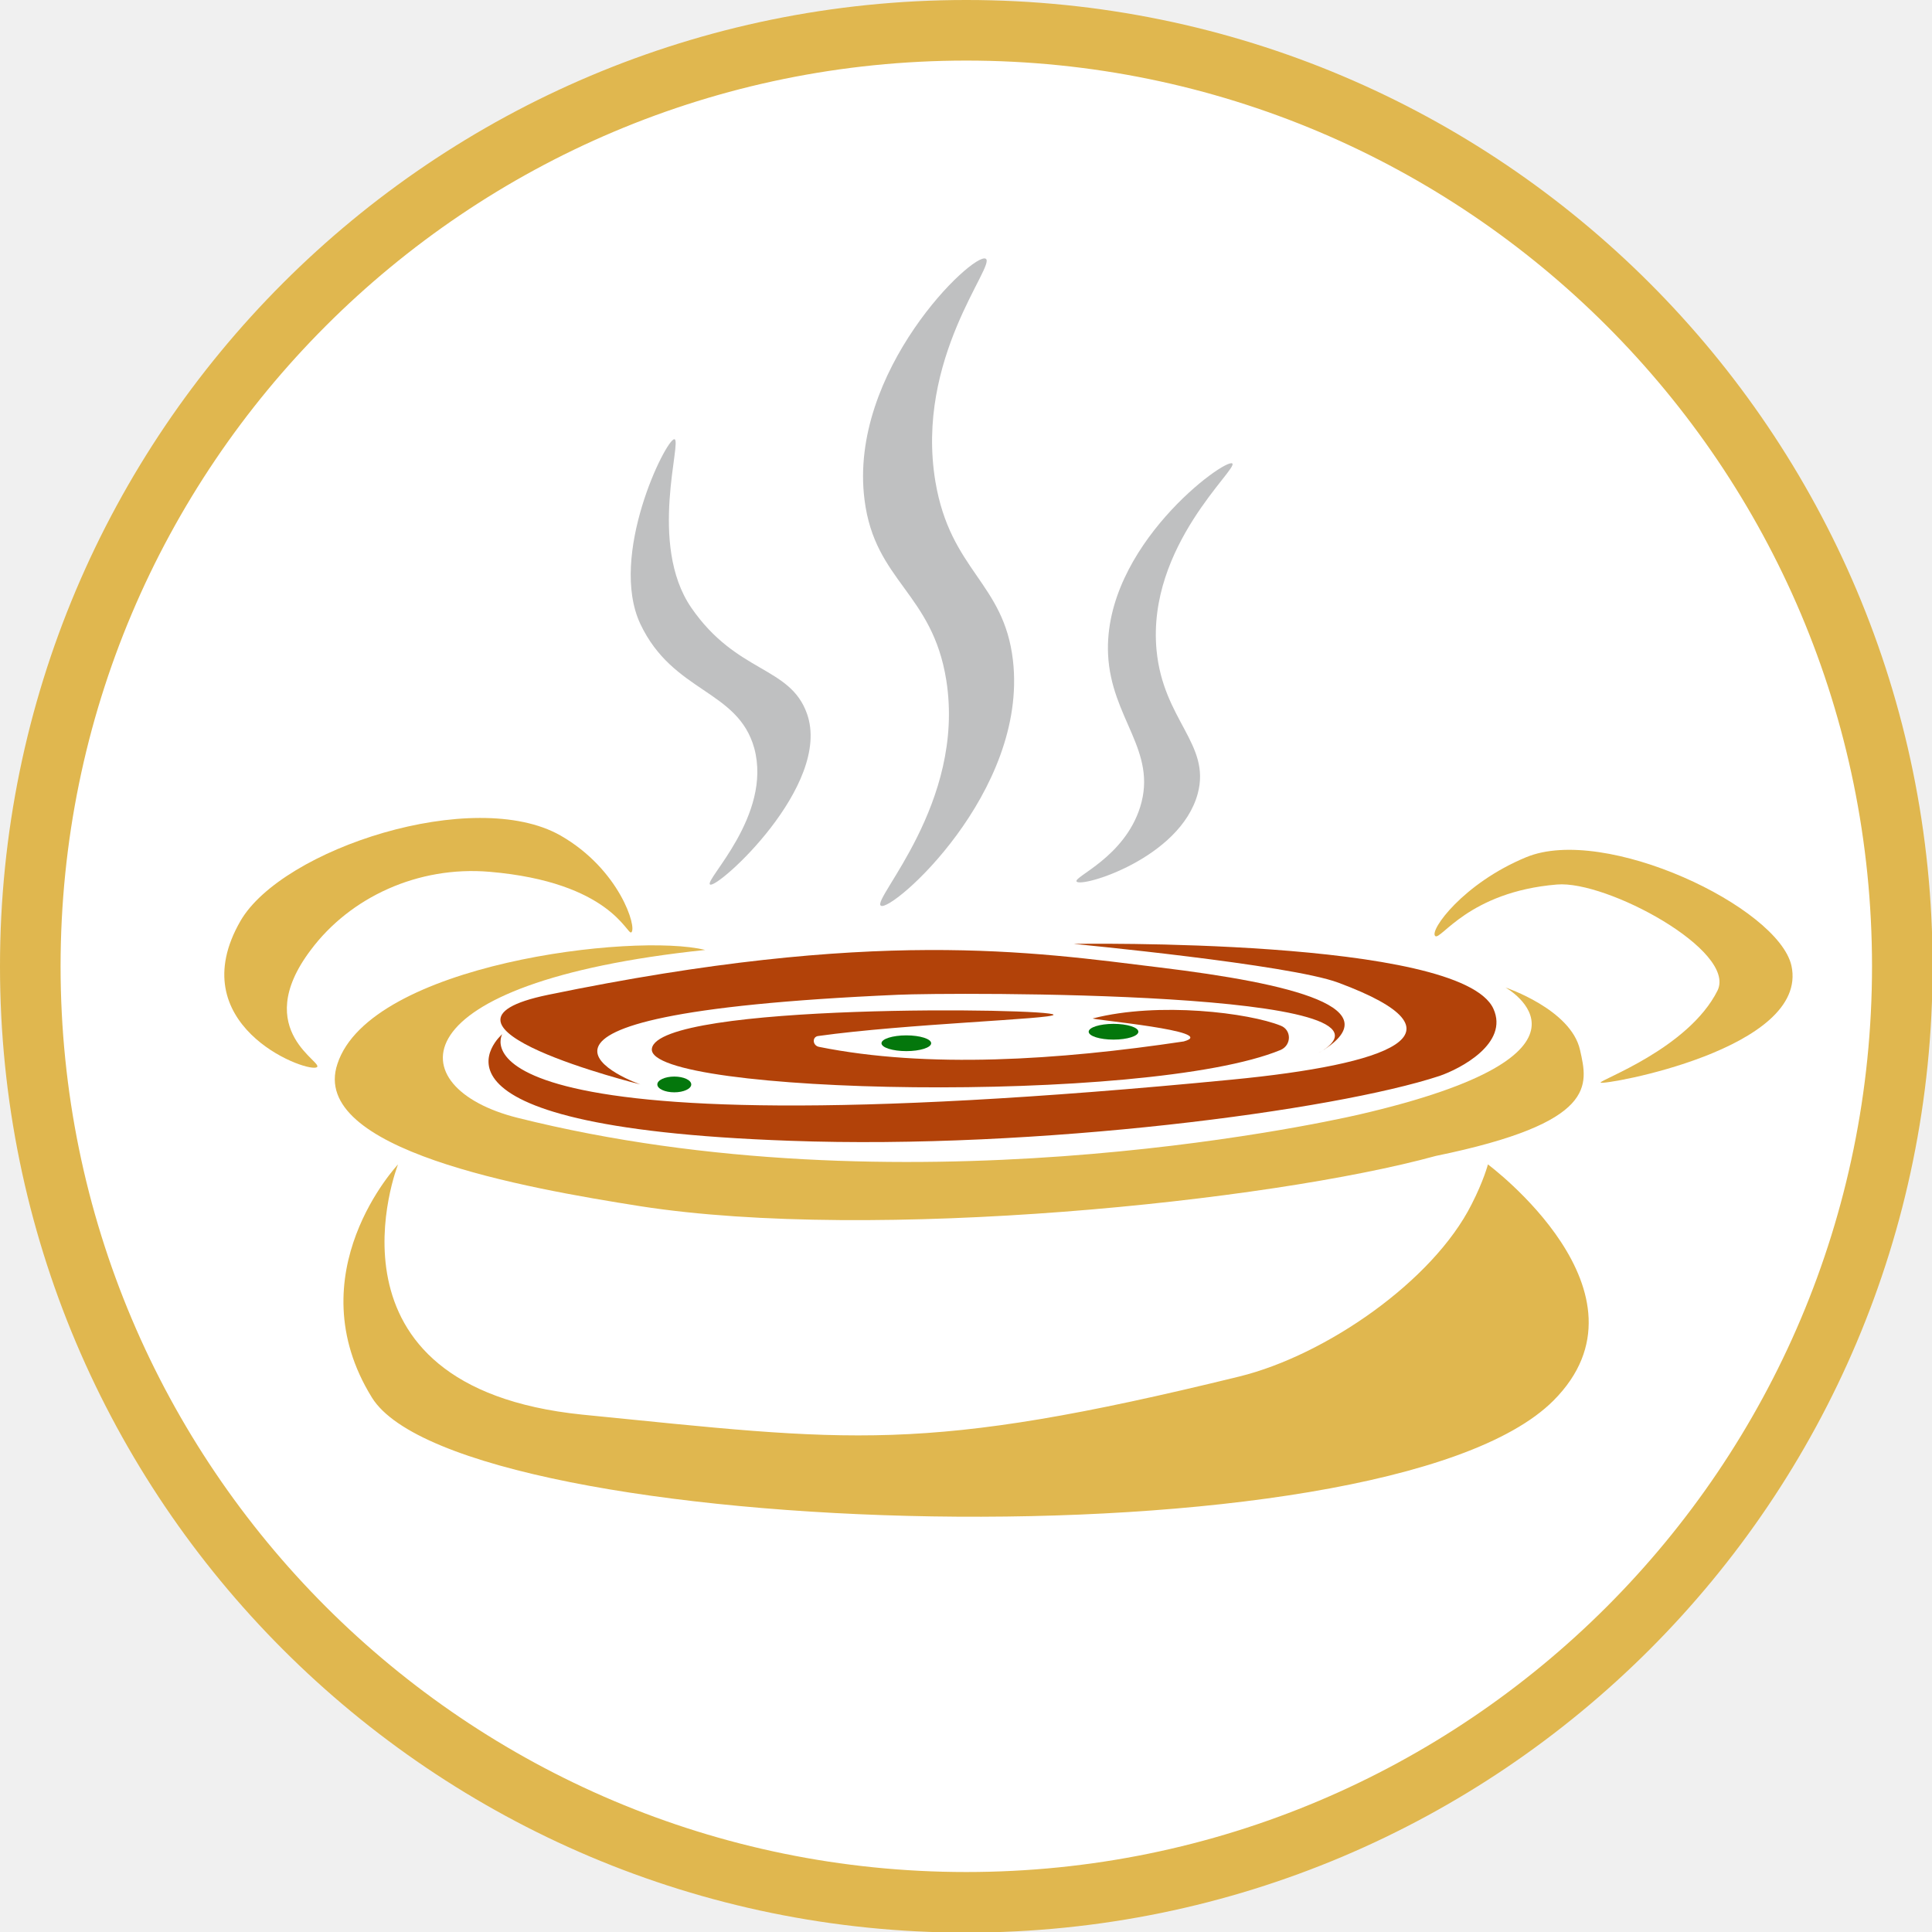
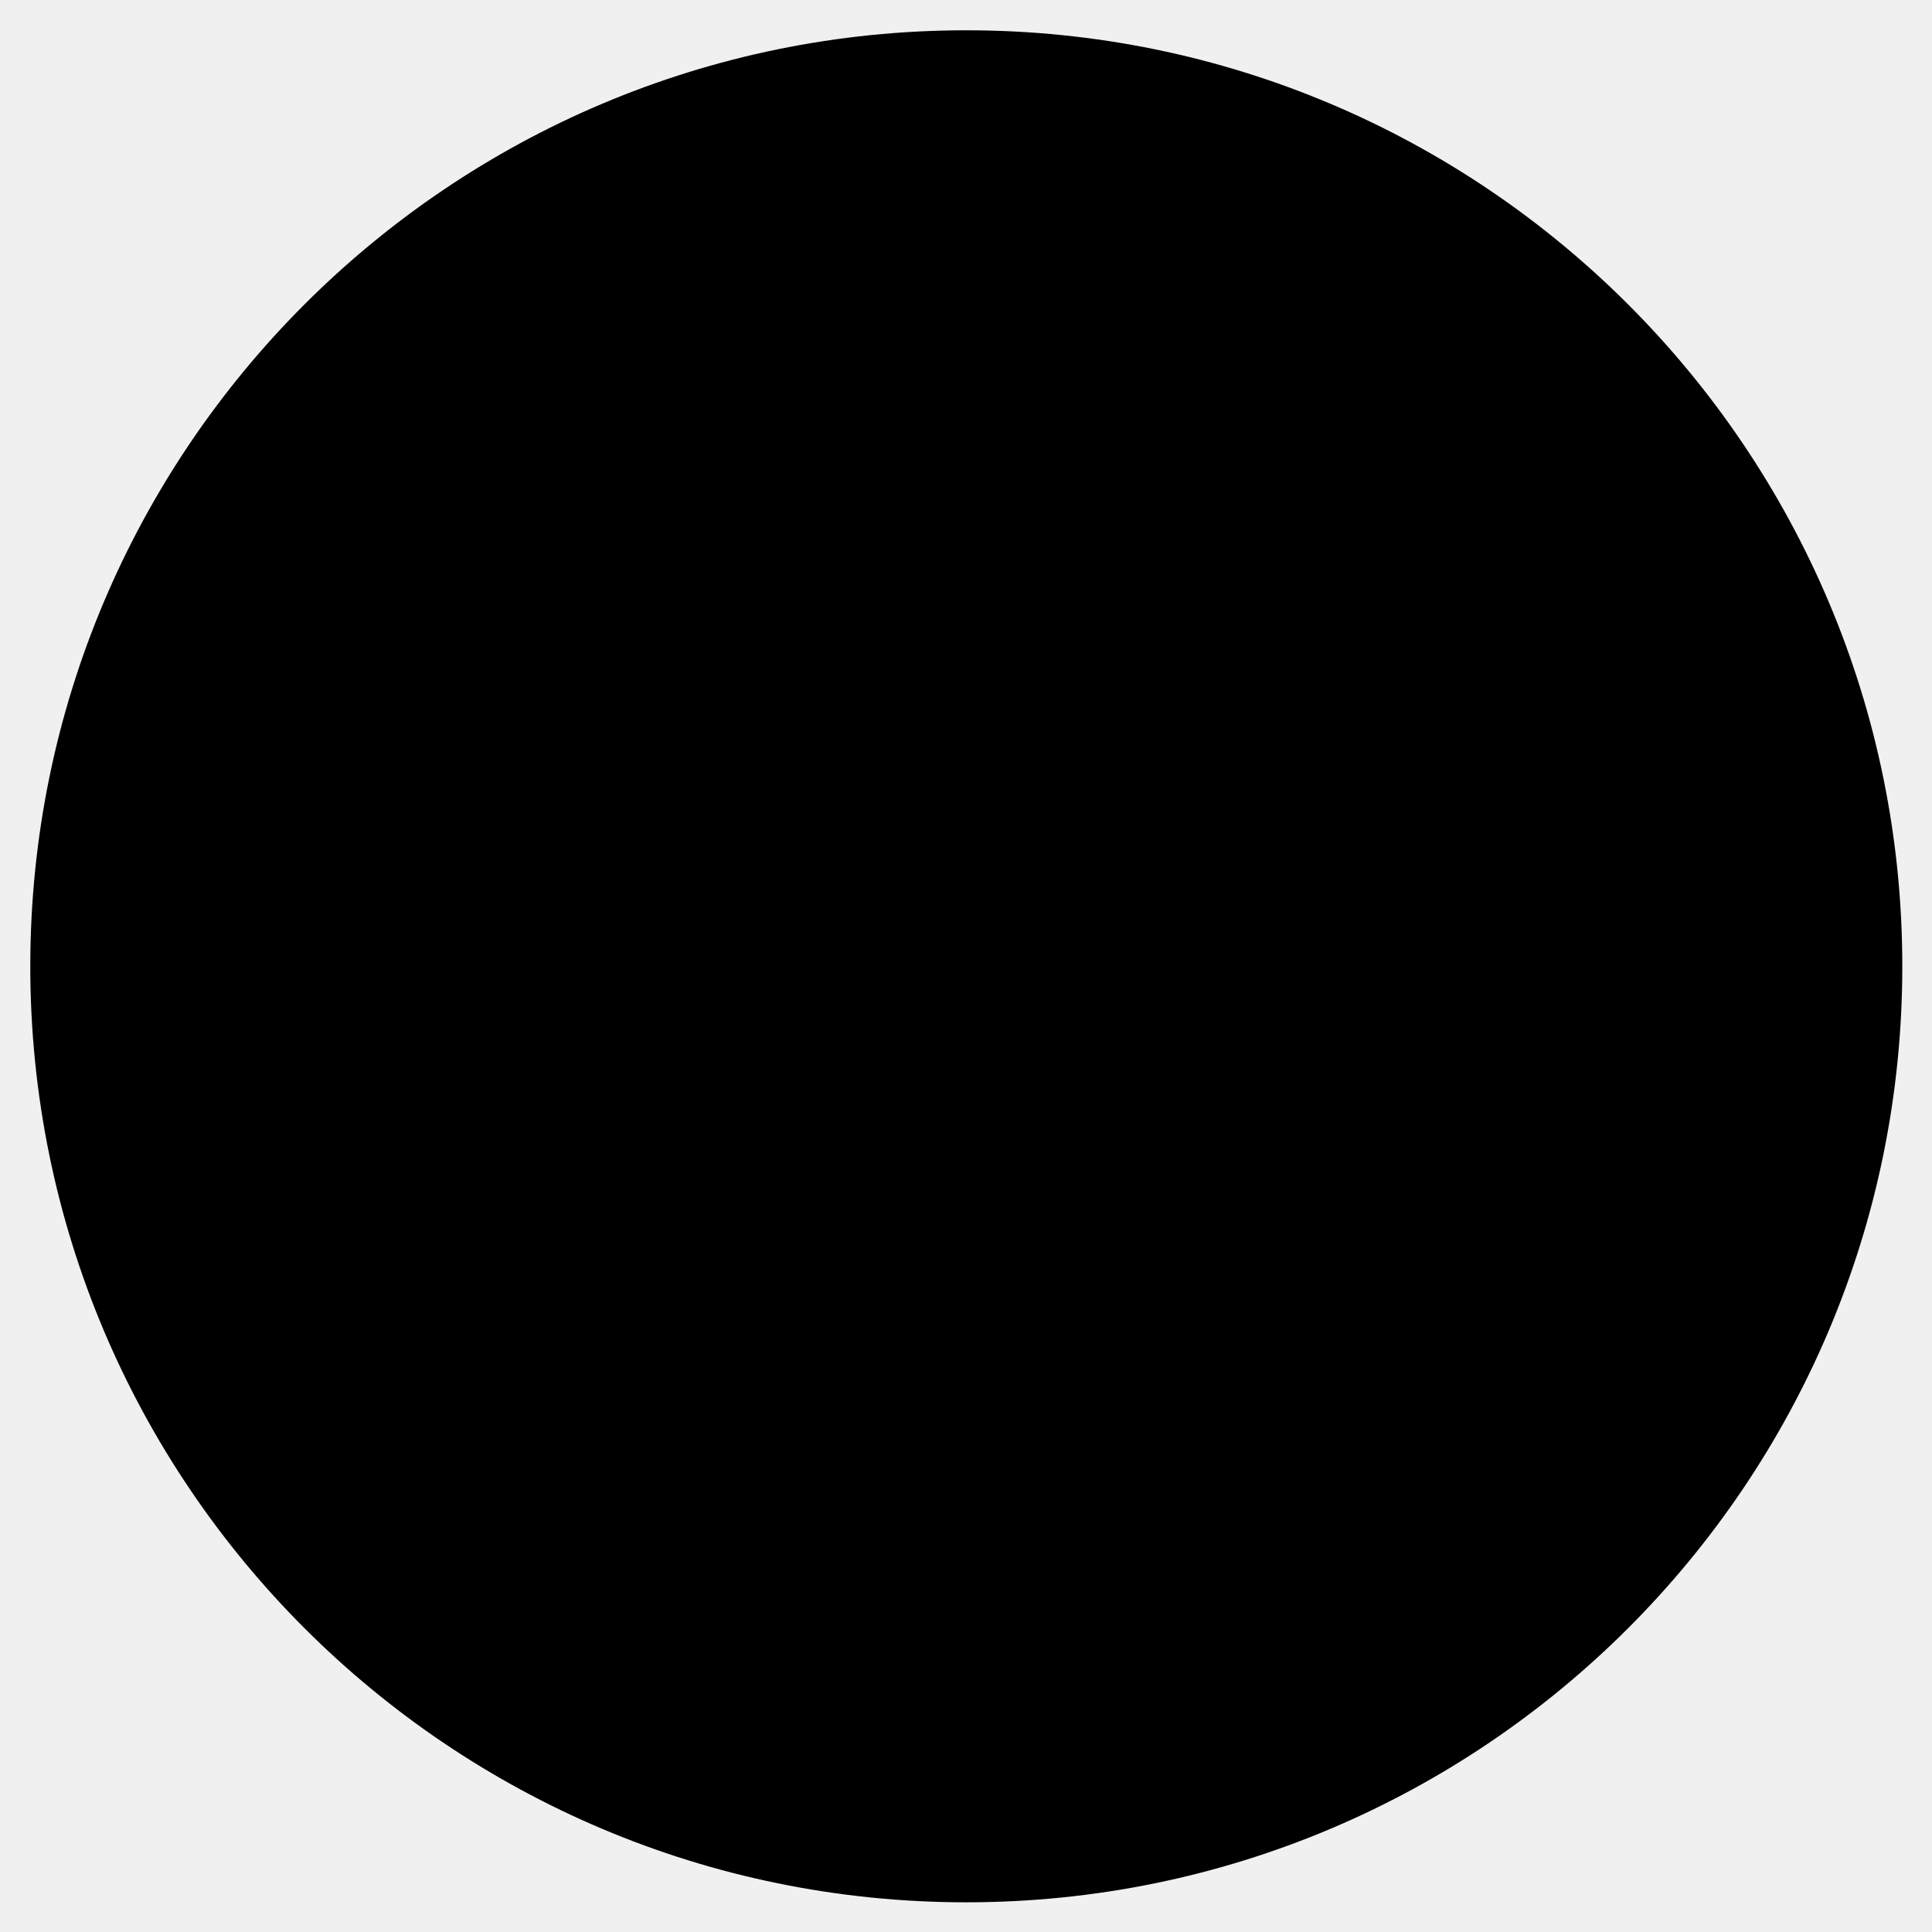
<svg xmlns="http://www.w3.org/2000/svg" version="1.1" id="Шар_1" x="0px" y="0px" width="318.9px" height="318.9px" viewBox="0 0 318.9 318.9" style="enable-background:new 0 0 318.9 318.9;" xml:space="preserve">
  <style type="text/css">
	.st0{fill:#FFFFFF;stroke:#E0B74F;stroke-width:10;stroke-miterlimit:10;}
	.st1{fill:#E0B74F;}
	.st2{fill:#B24209;}
	.st3{fill:#04770C;}
	.st4{fill:#BFC0C1;}
</style>
-   <circle class="st0" cx="159.5" cy="159.5" r="154.5" />
+   <circle Class="st0" cx="159.5" cy="159.5" r="154.5" />
  <g id="Шар_2_1_">
-     <path class="st1" d="M116.4,156.8c-51.3,5.4-50.5,22.8-31,27.7c63,15.8,130.9,1.3,138.8-0.5c43.8-10.1,24.3-21,24.3-21   s10.8,3.6,12.3,10.3c1.3,5.8,3,12-23.8,17.5c-27.3,7.5-92.7,14.3-131.3,8.3c-19-3-54.8-9.3-50-23.5   C61.1,159.1,104.7,153.9,116.4,156.8z" />
-     <path class="st1" d="M65.7,192.2c0,0-17,18-4.3,38.5c14.6,23.5,166.9,28.6,195,0.5c17.8-17.8-10.8-39-10.8-39s-0.7,2.7-2.7,6.6   c-6.4,12.7-24.1,24.9-38.3,28.4c-52.6,12.9-64.2,10.7-108.5,6.3C51.2,228.9,65.7,192.2,65.7,192.2z" />
-     <path class="st2" d="M82.9,170.7c0,0-18,15.3,47.5,17.6c40.9,1.5,89.9-5,107.2-10.7c3.5-1.2,11.5-5.4,8.9-11.1   c-5.4-11.8-69.3-10.7-69.3-10.7s35.7,3.4,43.7,6.4c22.6,8.4,8.3,13.5-17.5,16C70.9,191.1,82.9,170.7,82.9,170.7z" />
-     <path class="st2" d="M105.7,179c0,0-32.8-11.5,42.5-14.8c8.5-0.4,88-0.8,69.3,9.7c13-7.5-4.6-11.6-26-14.2   c-21.2-2.6-47.2-6.6-101,4.5C66.2,169.2,105.7,179,105.7,179z" />
-     <path class="st2" d="M173.9,167.5c0-1.1-65.3-2-66.3,5.6c-1,7.6,81.8,9.3,103.8,0.2c1.8-0.8,1.8-3.3,0-4c-5.2-2.1-20.1-4-31-1.2   c-0.6,0.2,21.1,2.1,15,3.8c-20.7,3.1-42.3,4.5-60.2,0.9c-1.1-0.2-1.2-1.7-0.1-1.8C149.4,169,173.9,168.2,173.9,167.5z" />
-     <ellipse class="st3" cx="111.3" cy="179" rx="2.8" ry="1.3" />
-     <ellipse class="st3" cx="183.8" cy="170.3" rx="4.1" ry="1.3" />
-     <ellipse class="st3" cx="149.6" cy="172.2" rx="4.1" ry="1.3" />
-     <path class="st4" d="M145.4,149.5c-1.6-1,14-16.9,10.8-37.2c-2.3-14.5-11.8-16.3-13.5-29.8c-2.7-21.2,17.9-40.9,20-39.8   c1.8,1-11.7,16.4-8.3,36.8c2.5,14.8,11.3,16.6,12.8,29.5C169.7,130.8,147.2,150.6,145.4,149.5z" />
-     <path class="st4" d="M177.7,145.5c-0.5-0.8,7.9-4,10.5-12.3c2.9-9.3-4.8-14.6-5.3-25.2c-0.8-17.8,19.3-32.4,20.5-31.5   c1.1,0.8-14.1,13.6-12.5,30.8c1.1,11.6,9,15.5,6.8,23.7C194.8,141.7,178.4,146.6,177.7,145.5z" />
-     <path class="st4" d="M117.2,146c-1-0.7,10.3-11.4,7.3-22.5c-2.7-9.7-13.4-9.1-18.8-20.5c-5.3-11.3,4.2-30.5,5.6-30.5   c1.4,0-4.4,17.3,2.8,27.8c7.5,10.9,16.3,9.6,19.1,17.5C137.4,129.6,118.4,146.8,117.2,146z" />
-     <path class="st1" d="M52.2,176.2C50,176.9,29.9,169,39.7,152c6.9-11.9,38.5-22.2,52.8-14.1c9.8,5.6,12.7,15.3,11.7,16   c-0.7,0.5-3.4-8.3-23.4-10c-11.8-1-23,4.2-29.5,12.9C41.1,170.3,54.1,175.6,52.2,176.2z" />
-     <path class="st1" d="M236.9,154.5c-1-0.9,4.6-8.7,15-13c13-5.4,41.6,8.2,43.8,17.9c3,13.8-31.1,19.8-31.5,19.3   c-0.3-0.4,14.5-5.6,19.3-15.2c3.2-6.6-18.3-18.2-26.5-17.5C242.4,147.2,237.8,155.3,236.9,154.5z" />
+     <path Class="st1" d="M116.4,156.8c-51.3,5.4-50.5,22.8-31,27.7c63,15.8,130.9,1.3,138.8-0.5c43.8-10.1,24.3-21,24.3-21   s10.8,3.6,12.3,10.3c1.3,5.8,3,12-23.8,17.5c-27.3,7.5-92.7,14.3-131.3,8.3c-19-3-54.8-9.3-50-23.5   C61.1,159.1,104.7,153.9,116.4,156.8z" />
+     <path Class="st1" d="M65.7,192.2c0,0-17,18-4.3,38.5c14.6,23.5,166.9,28.6,195,0.5c17.8-17.8-10.8-39-10.8-39s-0.7,2.7-2.7,6.6   c-6.4,12.7-24.1,24.9-38.3,28.4c-52.6,12.9-64.2,10.7-108.5,6.3C51.2,228.9,65.7,192.2,65.7,192.2z" />
+     <path Class="st2" d="M82.9,170.7c0,0-18,15.3,47.5,17.6c40.9,1.5,89.9-5,107.2-10.7c3.5-1.2,11.5-5.4,8.9-11.1   c-5.4-11.8-69.3-10.7-69.3-10.7s35.7,3.4,43.7,6.4c22.6,8.4,8.3,13.5-17.5,16C70.9,191.1,82.9,170.7,82.9,170.7z" />
+     <path Class="st2" d="M105.7,179c0,0-32.8-11.5,42.5-14.8c8.5-0.4,88-0.8,69.3,9.7c13-7.5-4.6-11.6-26-14.2   c-21.2-2.6-47.2-6.6-101,4.5C66.2,169.2,105.7,179,105.7,179z" />
+     <path Class="st2" d="M173.9,167.5c0-1.1-65.3-2-66.3,5.6c-1,7.6,81.8,9.3,103.8,0.2c1.8-0.8,1.8-3.3,0-4c-5.2-2.1-20.1-4-31-1.2   c-0.6,0.2,21.1,2.1,15,3.8c-20.7,3.1-42.3,4.5-60.2,0.9c-1.1-0.2-1.2-1.7-0.1-1.8C149.4,169,173.9,168.2,173.9,167.5z" />
+     <ellipse Class="st3" cx="111.3" cy="179" rx="2.8" ry="1.3" />
+     <ellipse Class="st3" cx="183.8" cy="170.3" rx="4.1" ry="1.3" />
+     <ellipse Class="st3" cx="149.6" cy="172.2" rx="4.1" ry="1.3" />
+     <path Class="st4" d="M145.4,149.5c-1.6-1,14-16.9,10.8-37.2c-2.3-14.5-11.8-16.3-13.5-29.8c-2.7-21.2,17.9-40.9,20-39.8   c1.8,1-11.7,16.4-8.3,36.8c2.5,14.8,11.3,16.6,12.8,29.5C169.7,130.8,147.2,150.6,145.4,149.5z" />
+     <path Class="st4" d="M177.7,145.5c-0.5-0.8,7.9-4,10.5-12.3c2.9-9.3-4.8-14.6-5.3-25.2c-0.8-17.8,19.3-32.4,20.5-31.5   c1.1,0.8-14.1,13.6-12.5,30.8c1.1,11.6,9,15.5,6.8,23.7C194.8,141.7,178.4,146.6,177.7,145.5z" />
+     <path Class="st4" d="M117.2,146c-1-0.7,10.3-11.4,7.3-22.5c-2.7-9.7-13.4-9.1-18.8-20.5c-5.3-11.3,4.2-30.5,5.6-30.5   c1.4,0-4.4,17.3,2.8,27.8c7.5,10.9,16.3,9.6,19.1,17.5C137.4,129.6,118.4,146.8,117.2,146z" />
+     <path Class="st1" d="M52.2,176.2C50,176.9,29.9,169,39.7,152c6.9-11.9,38.5-22.2,52.8-14.1c9.8,5.6,12.7,15.3,11.7,16   c-0.7,0.5-3.4-8.3-23.4-10c-11.8-1-23,4.2-29.5,12.9C41.1,170.3,54.1,175.6,52.2,176.2z" />
+     <path Class="st1" d="M236.9,154.5c-1-0.9,4.6-8.7,15-13c13-5.4,41.6,8.2,43.8,17.9c3,13.8-31.1,19.8-31.5,19.3   c-0.3-0.4,14.5-5.6,19.3-15.2c3.2-6.6-18.3-18.2-26.5-17.5C242.4,147.2,237.8,155.3,236.9,154.5z" />
  </g>
</svg>
